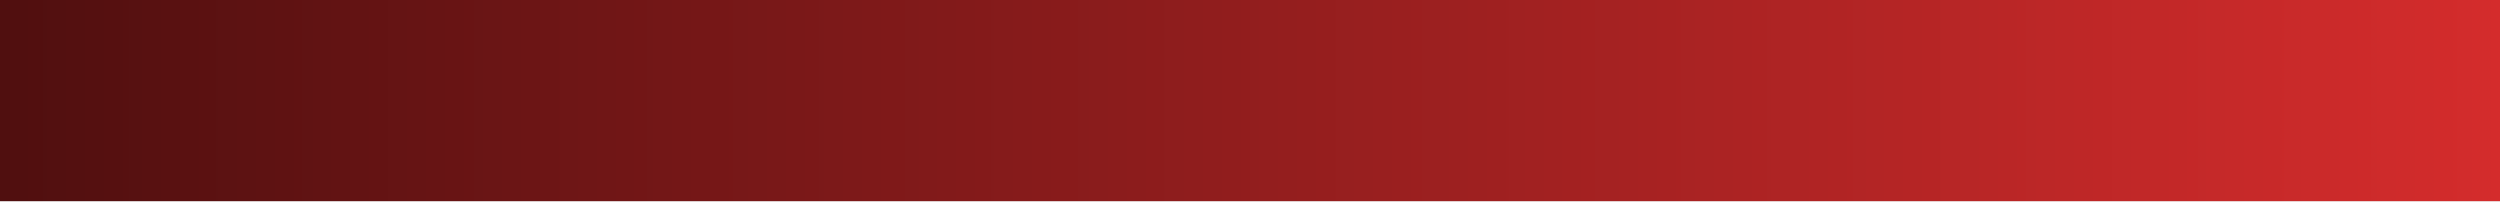
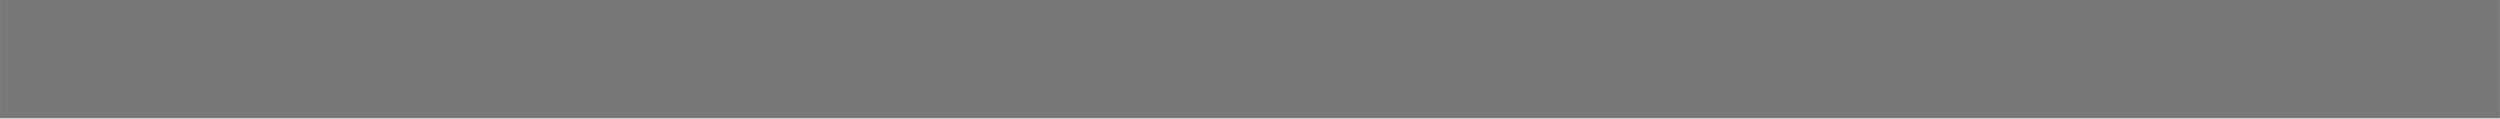
- <svg xmlns="http://www.w3.org/2000/svg" xmlns:xlink="http://www.w3.org/1999/xlink" width="138.113mm" height="11.113mm" viewBox="0 0 138.113 11.113" version="1.1" id="svg1">
+ <svg xmlns="http://www.w3.org/2000/svg" width="888" height="42" viewBox="0 0 234.95 11.113" version="1.1" id="svg1">
  <defs id="defs1">
-     <linearGradient xlink:href="#linearGradient53-1" id="linearGradient2937" gradientUnits="userSpaceOnUse" x1="400" y1="108.5" x2="922" y2="108.5" gradientTransform="matrix(0.2645833,0,0,0.2645833,-105.8333,-23.15103)" />
    <linearGradient id="linearGradient53-1">
-       <stop style="stop-color:#500f0f;stop-opacity:1;" offset="0" id="stop51" />
+       <stop style="stop-color:#000000;stop-opacity:0.499;" offset="0" id="stop51" />
      <stop style="stop-color:#d42c2c;stop-opacity:1;" offset="1" id="stop53" />
    </linearGradient>
  </defs>
  <g id="layer1">
-     <rect style="display:inline;fill:url(#linearGradient2937);fill-opacity:1;stroke:#ffffff;stroke-width:0;stroke-dasharray:none;stroke-opacity:1" id="rect2937" width="138.113" height="11.113" x="5e-07" y="5e-07" />
+     <rect style="display:inline;fill:#000000;fill-opacity:0.501;stroke:#ffffff;stroke-width:0;stroke-dasharray:none;stroke-opacity:1" id="rect2937" width="234.95" height="11.113" x="8.5057468e-07" y="5e-07" />
  </g>
</svg>
